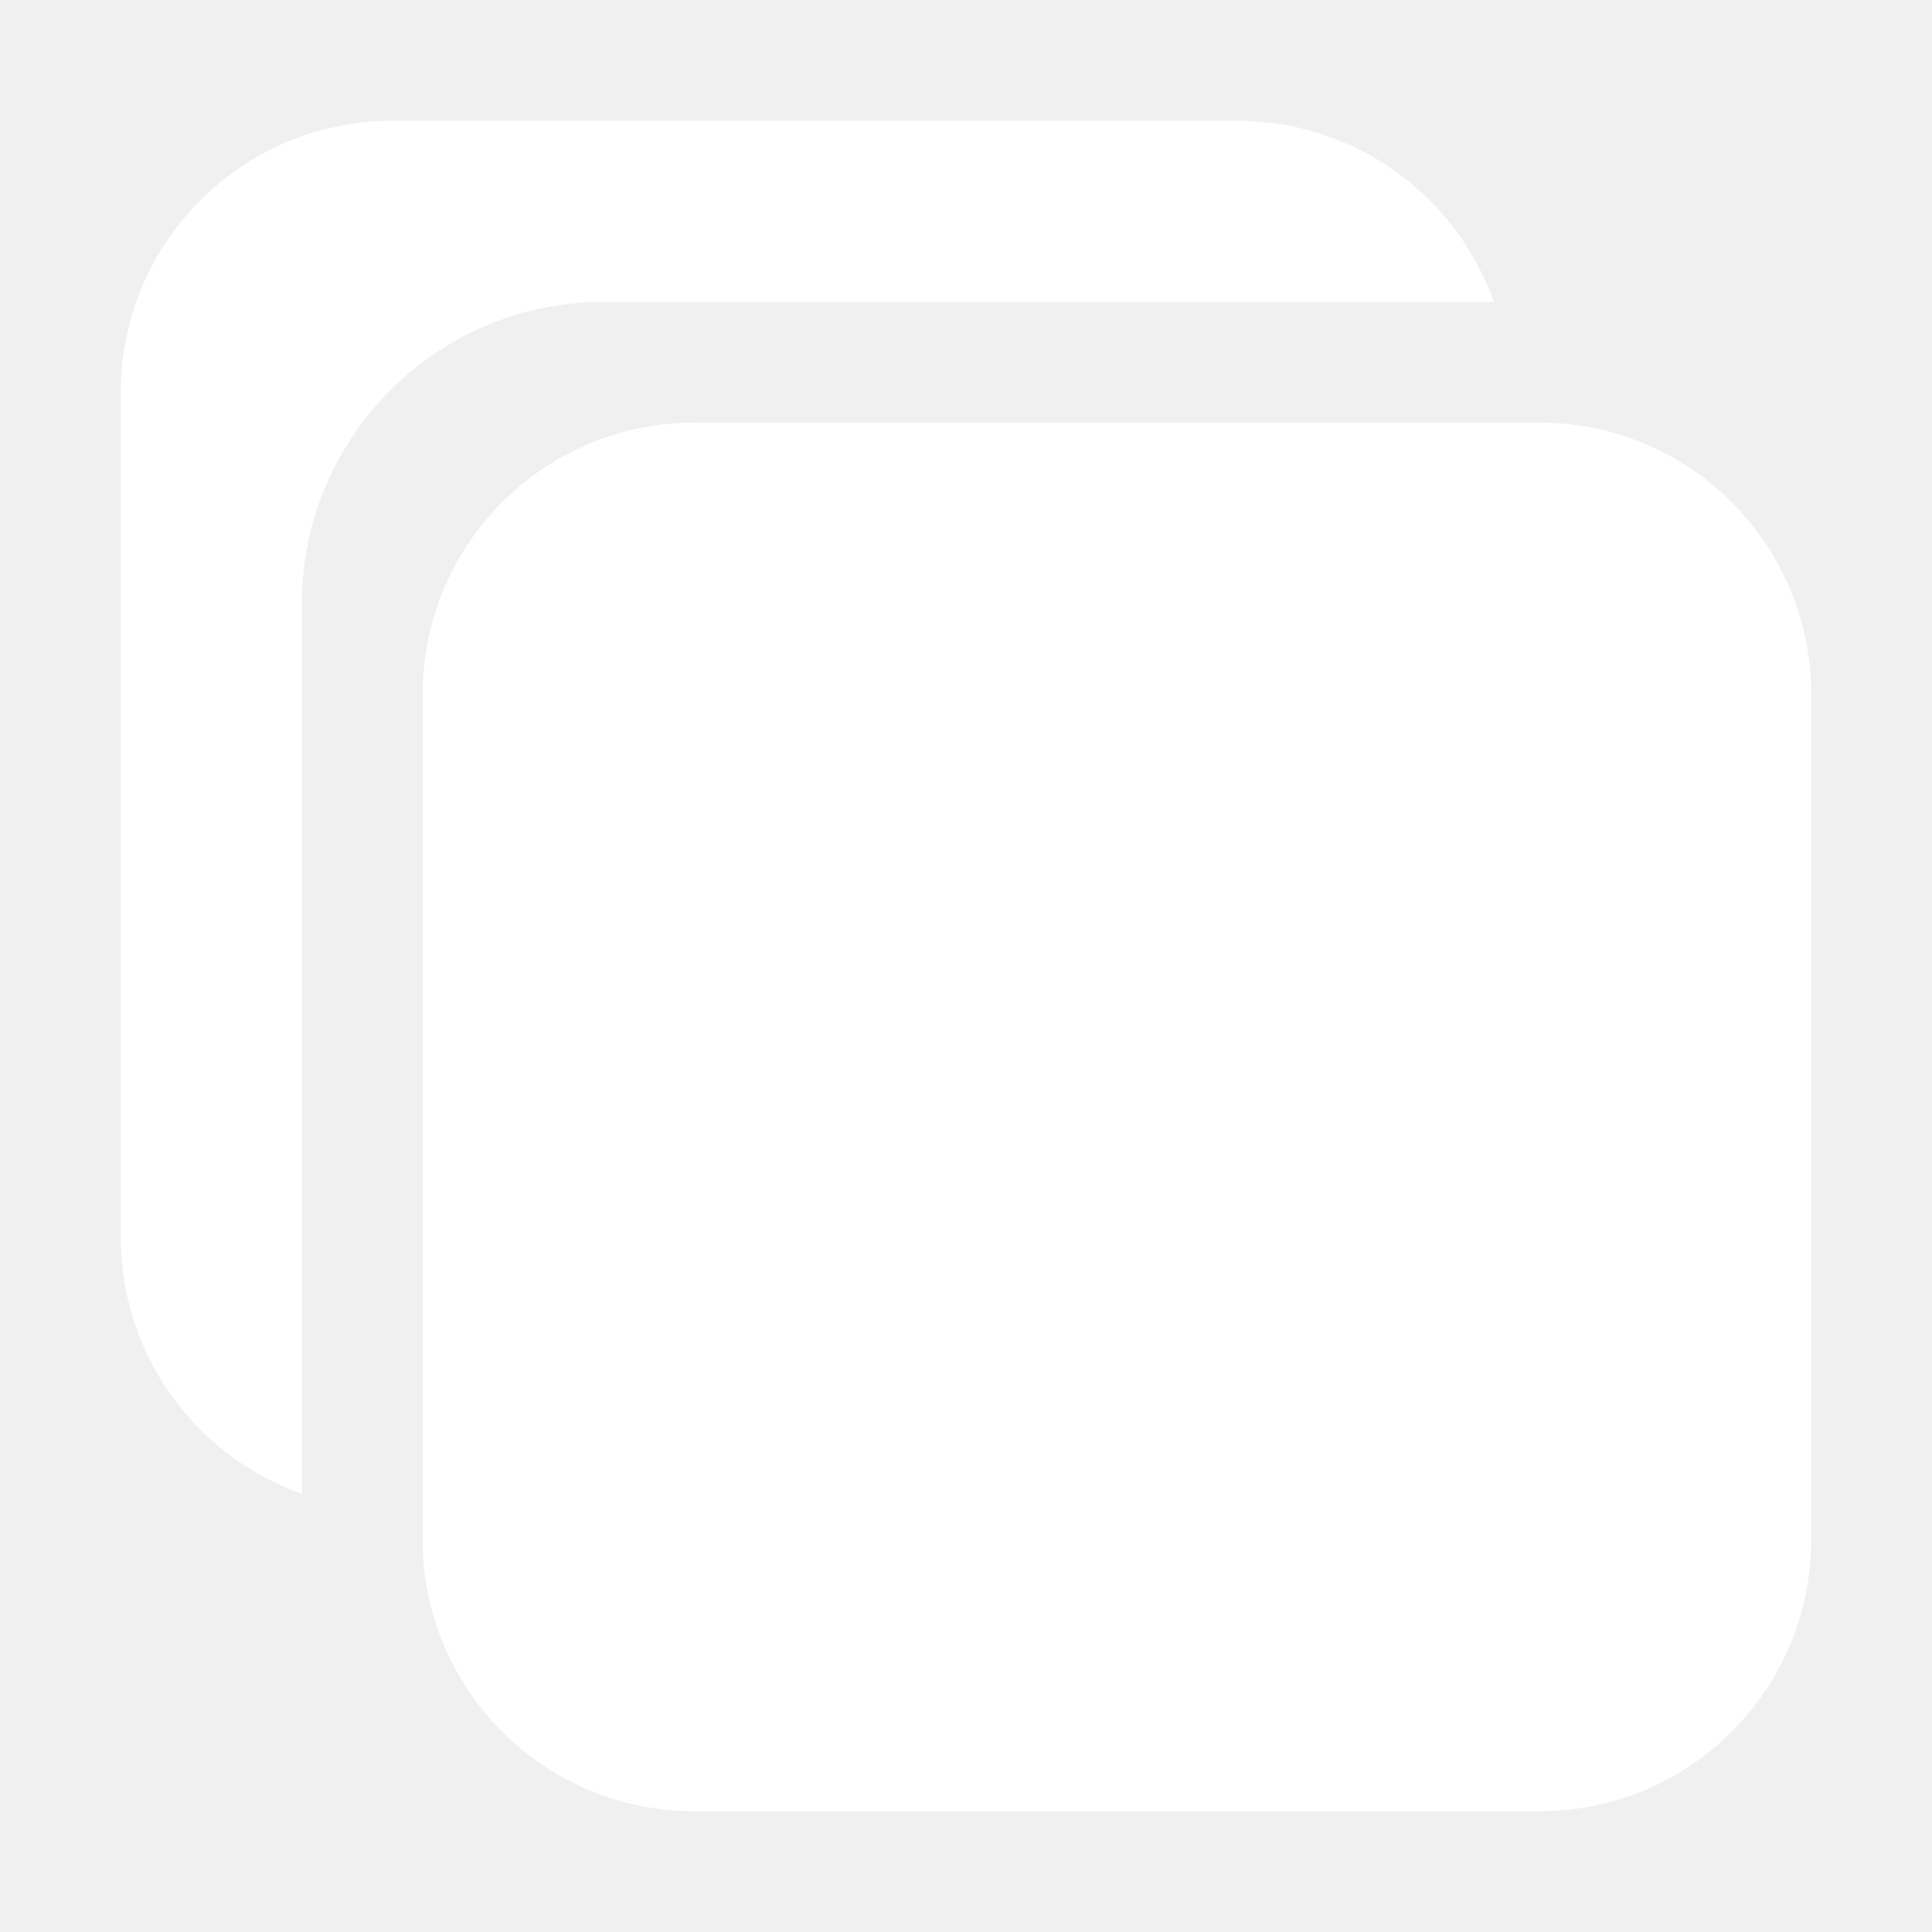
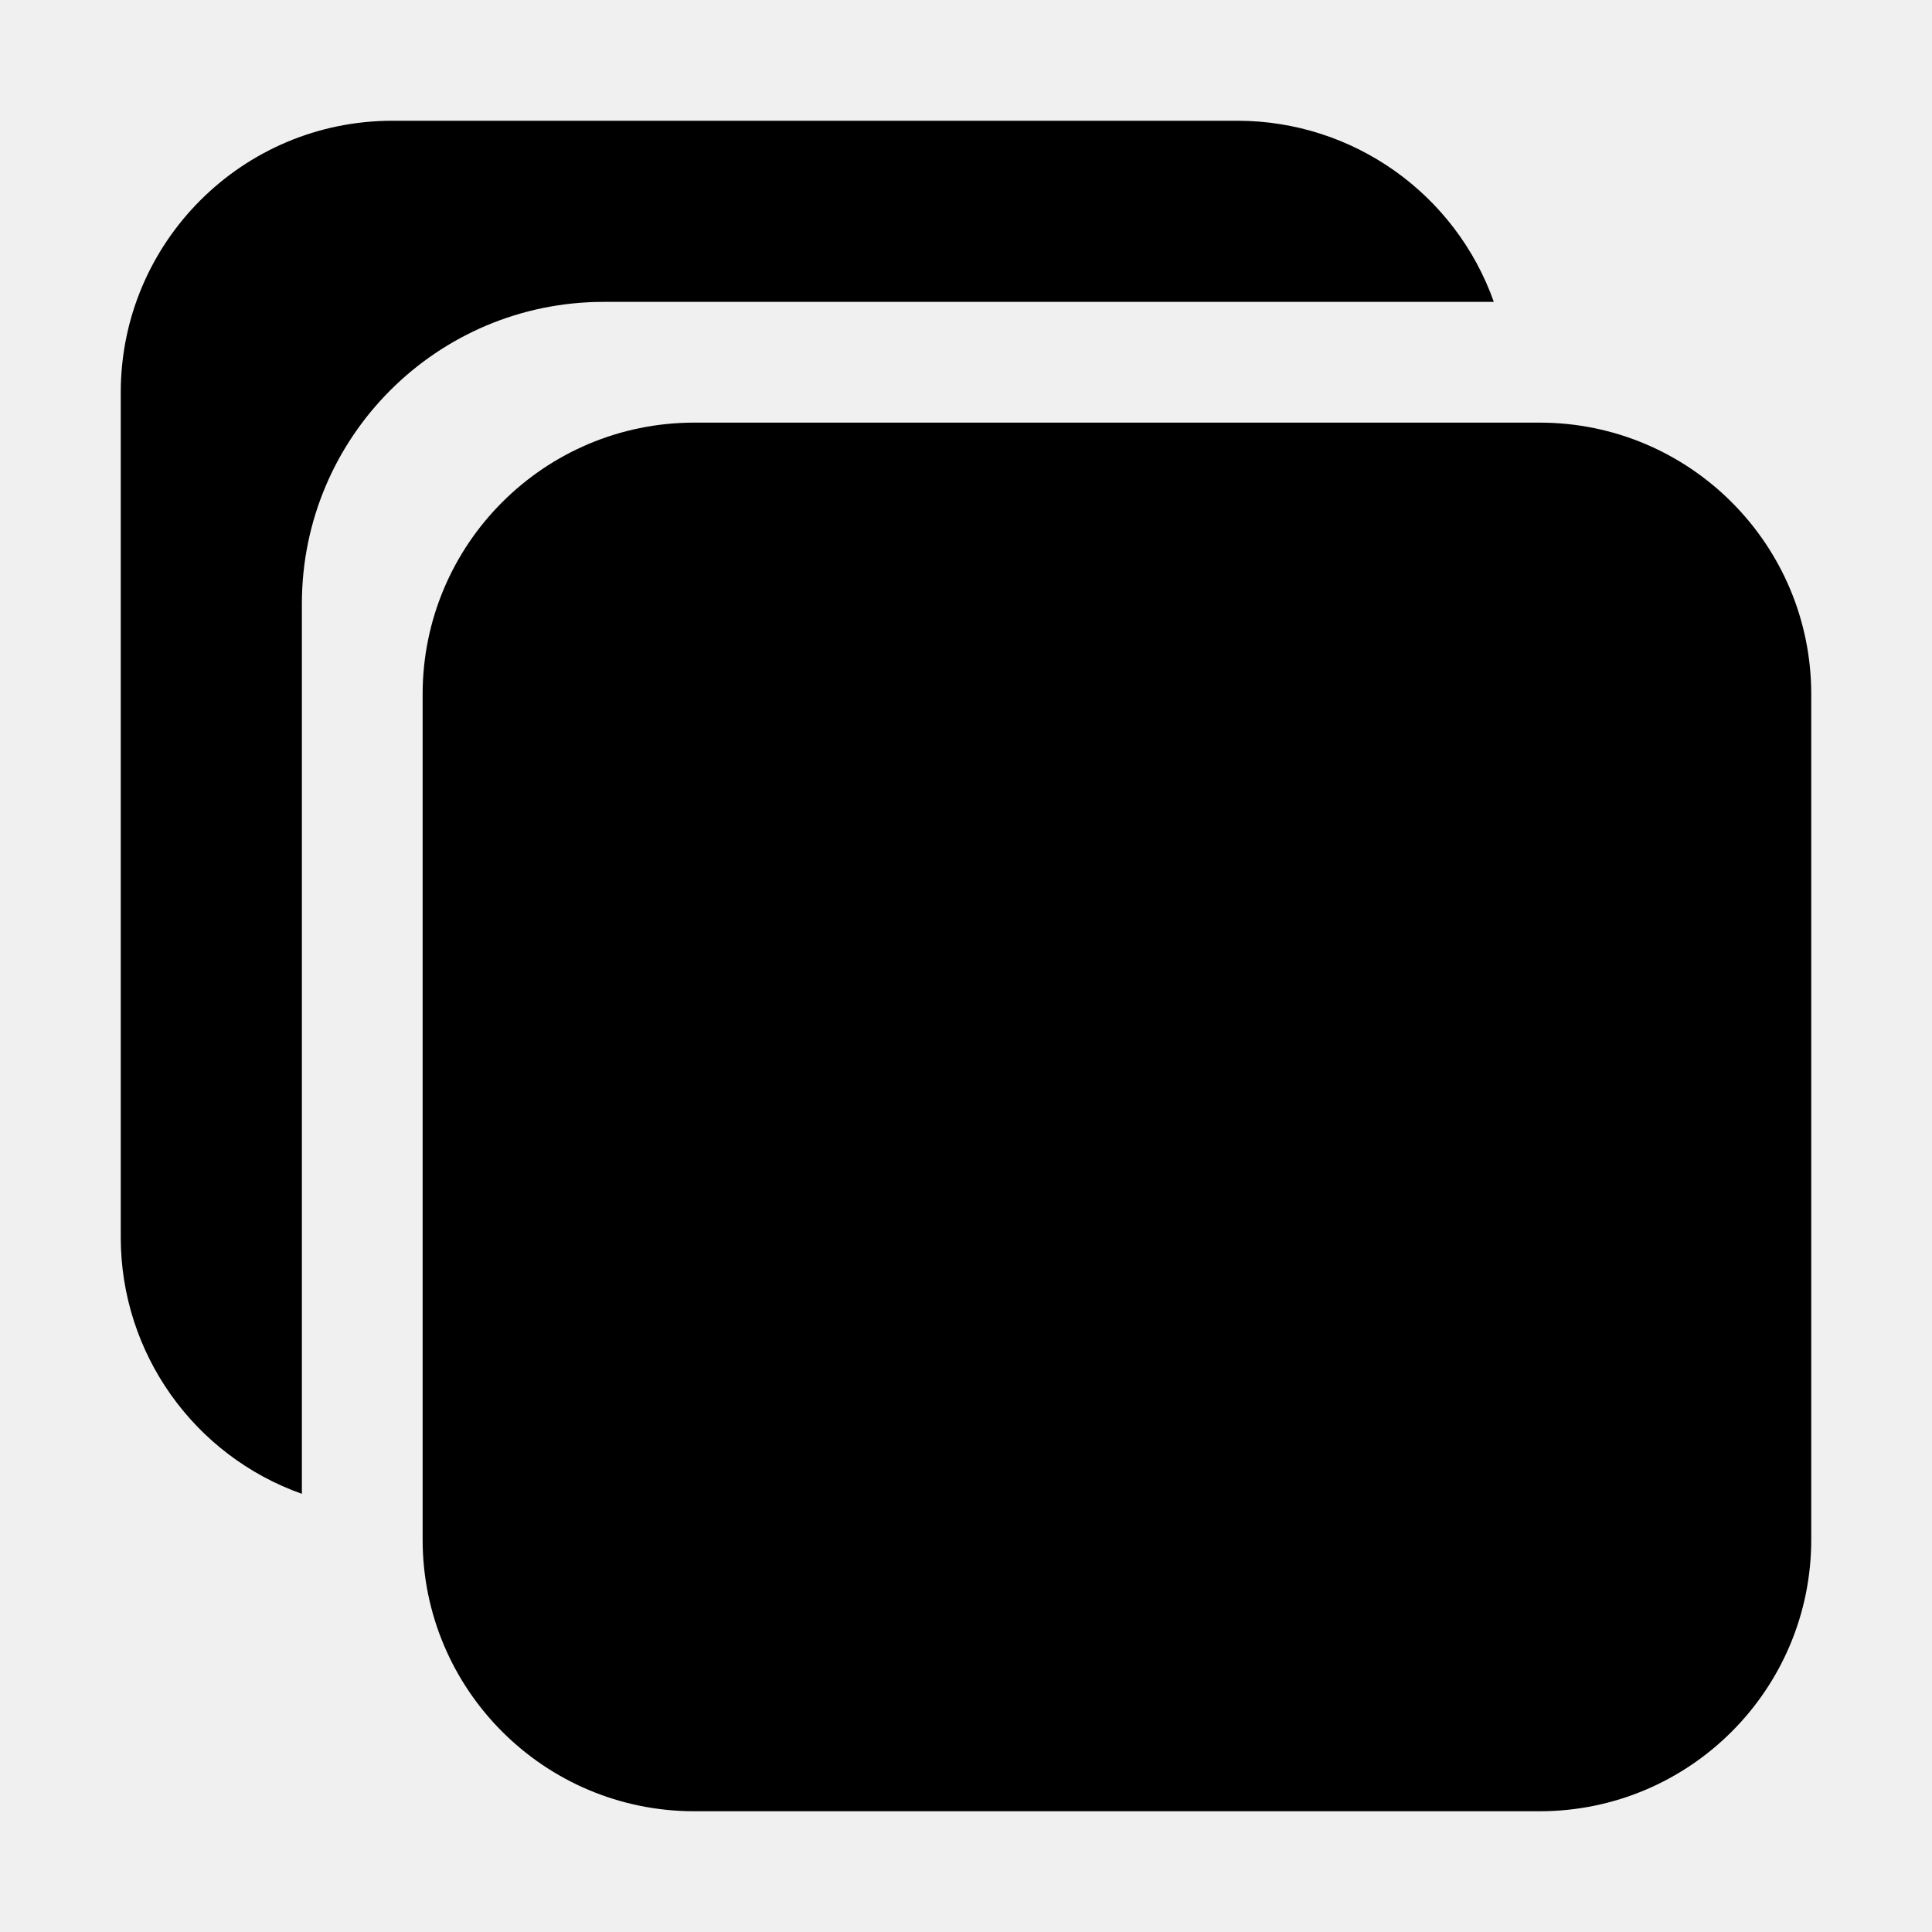
- <svg xmlns="http://www.w3.org/2000/svg" fill="white" height="20px" stroke="white" stroke-width="0" viewBox="0 0 512 512" width="20px">
+ <svg xmlns="http://www.w3.org/2000/svg" fill="currentColor" height="20px" stroke="currentColor" stroke-width="0" viewBox="0 0 512 512" width="20px">
  <path d="M408 480H184a72 72 0 0 1-72-72V184a72 72 0 0 1 72-72h224a72 72 0 0 1 72 72v224a72 72 0 0 1-72 72z" />
  <path d="M160 80h235.88A72.12 72.12 0 0 0 328 32H104a72 72 0 0 0-72 72v224a72.12 72.12 0 0 0 48 67.88V160a80 80 0 0 1 80-80z" />
</svg>
